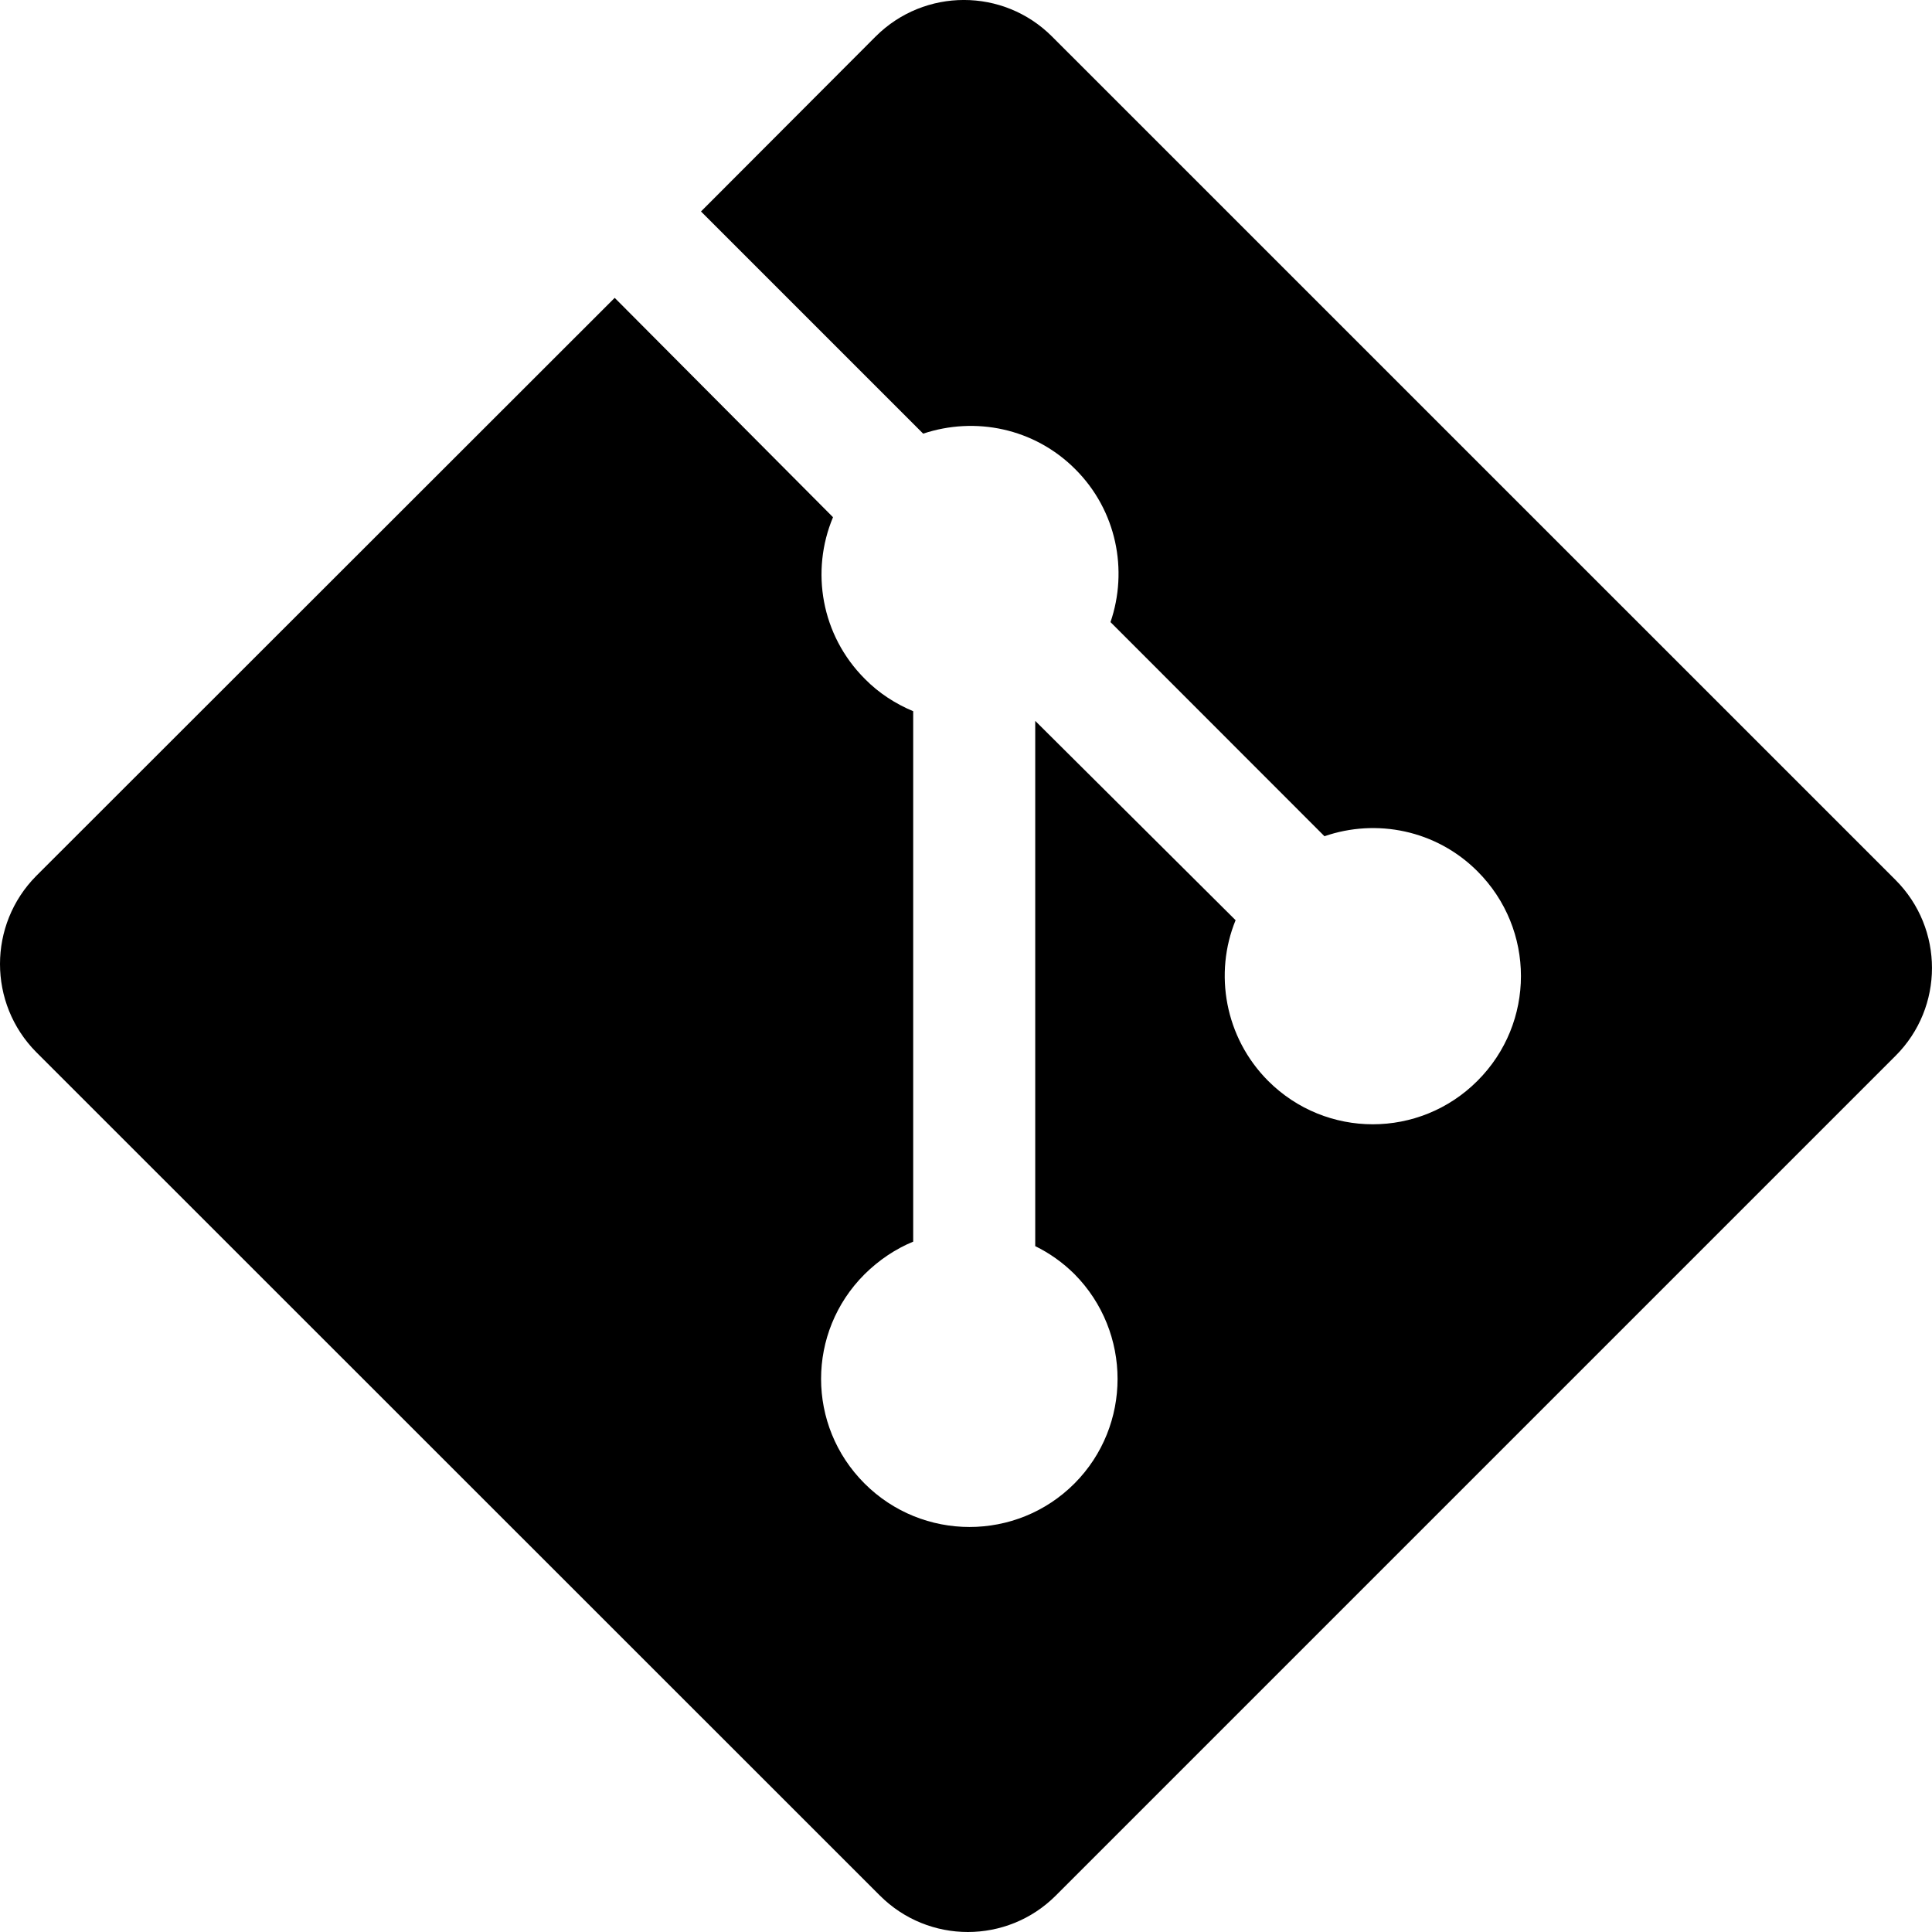
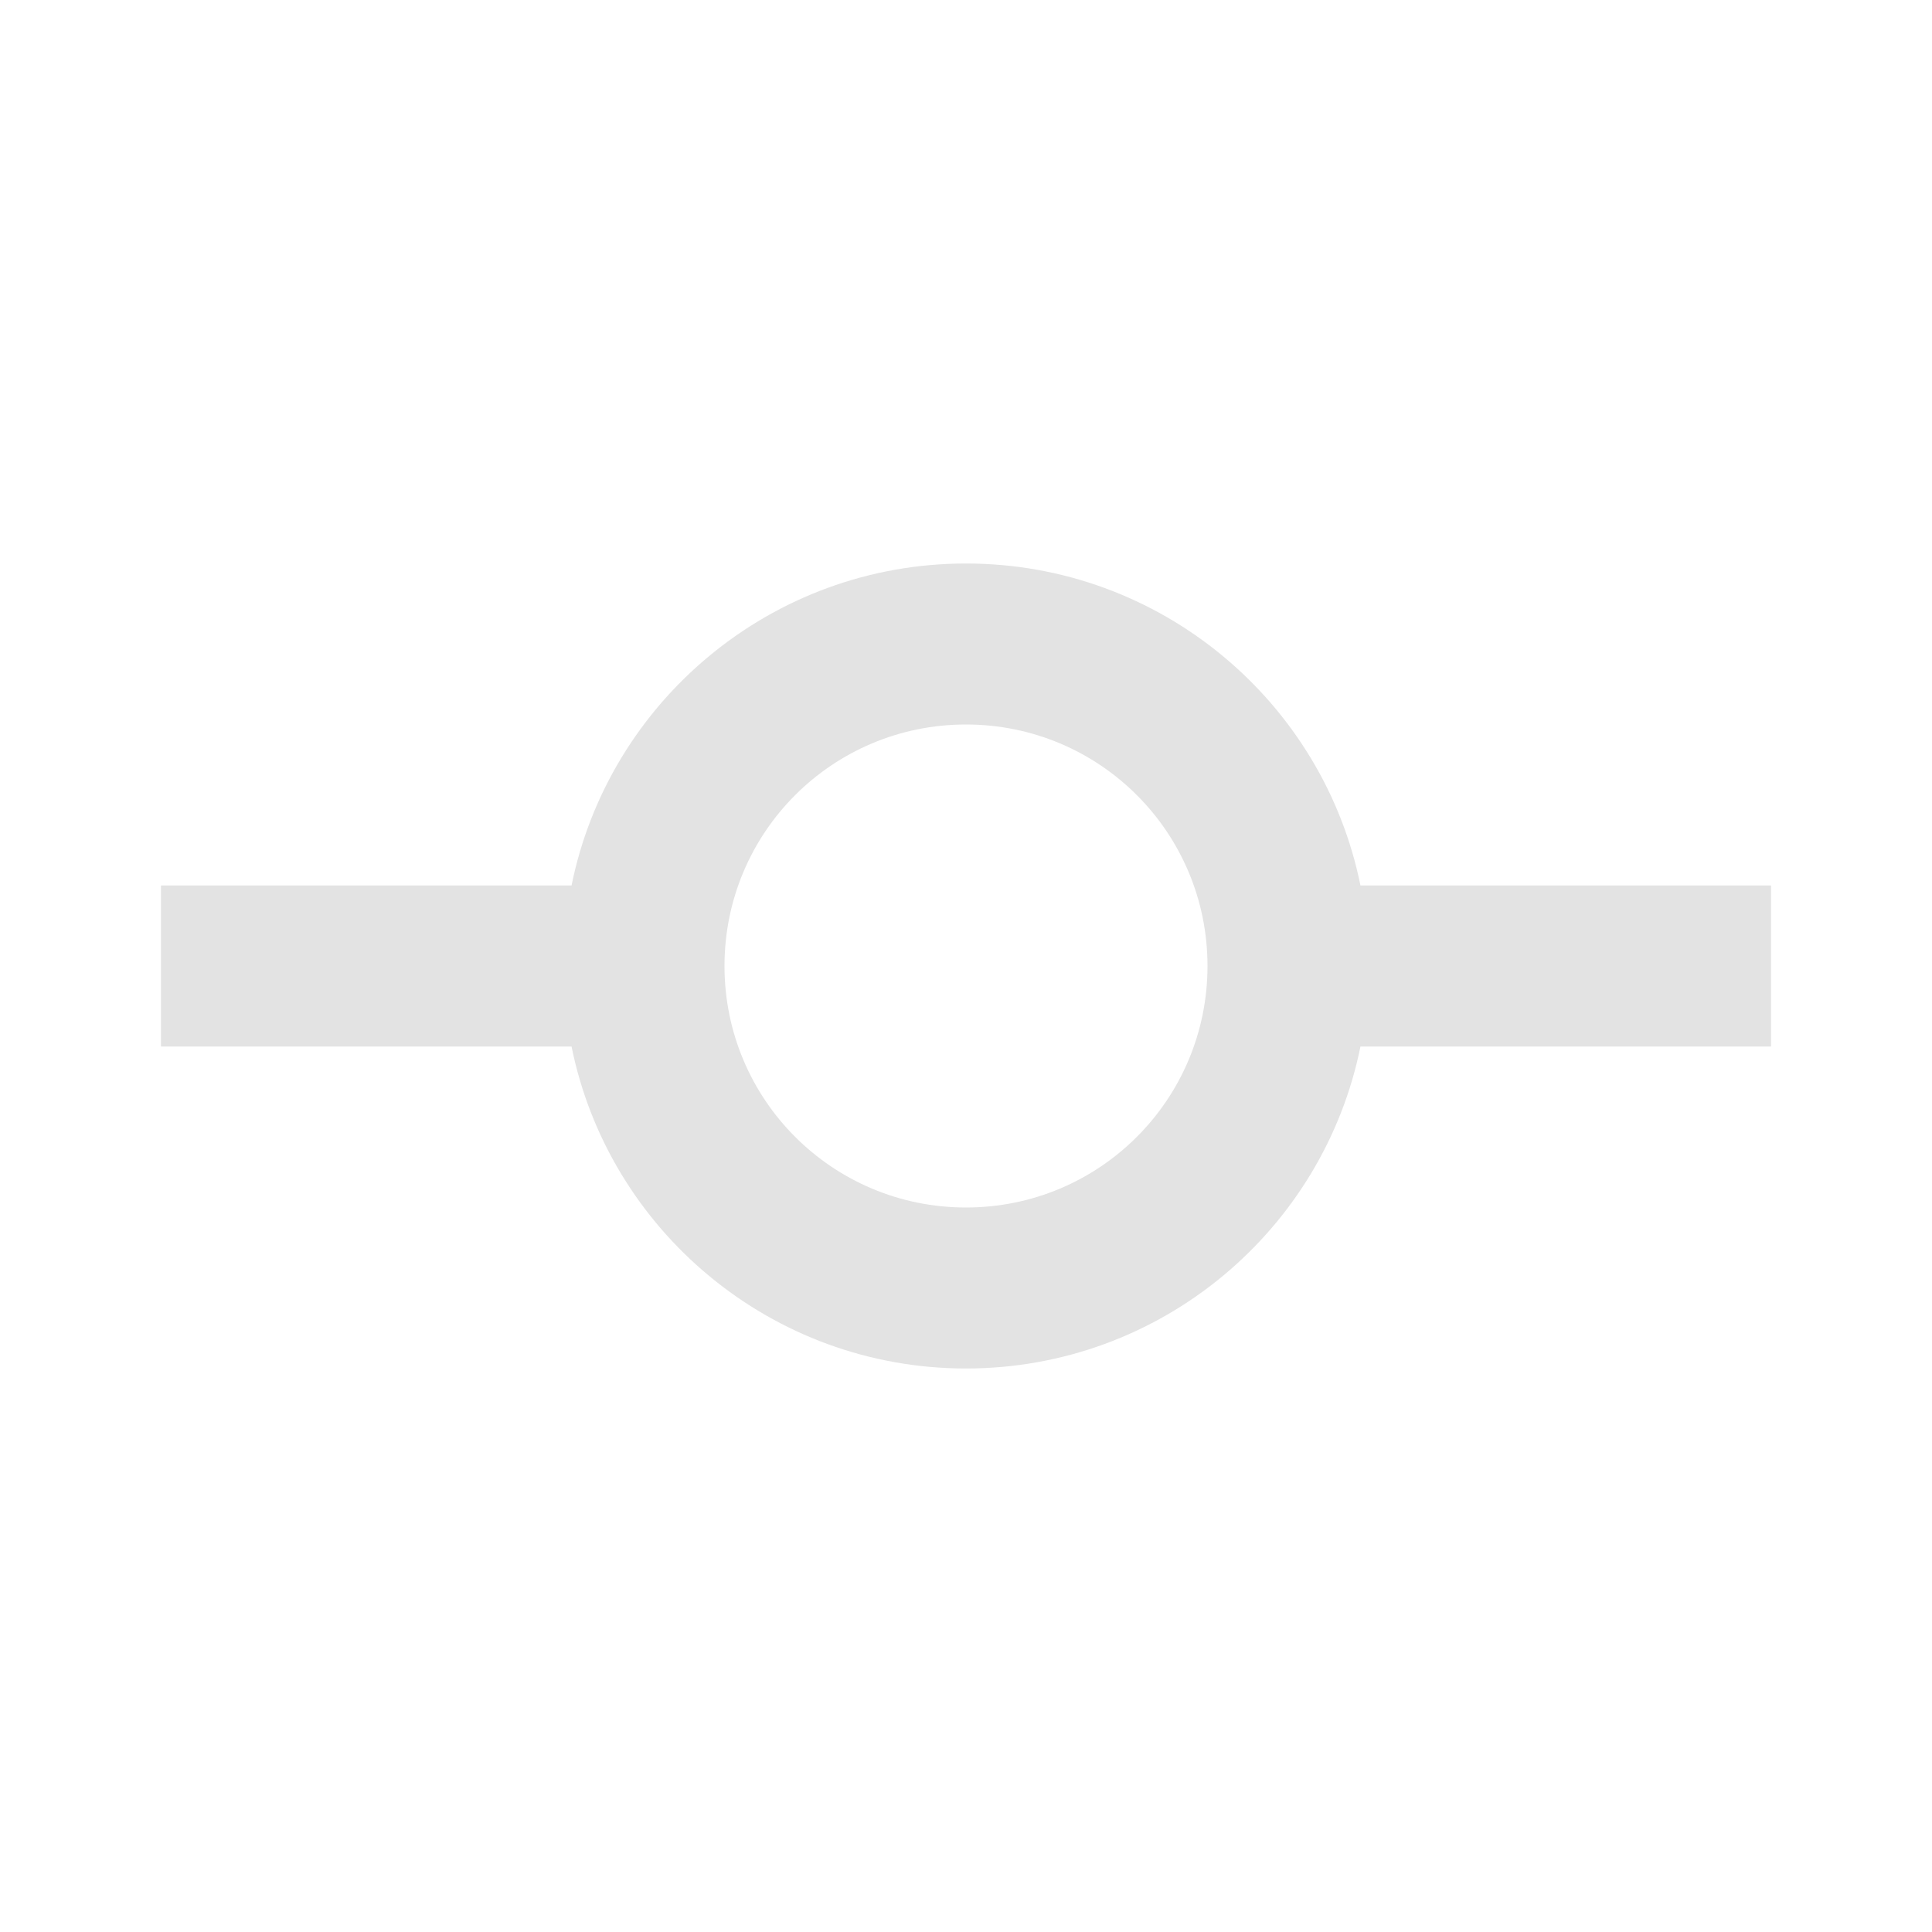
- <svg xmlns="http://www.w3.org/2000/svg" role="img" viewBox="0 0 24 24">
-   <path d="M23.546 10.93L13.067.452c-.604-.603-1.582-.603-2.188 0L8.708 2.627l2.76 2.76c.645-.215 1.379-.07 1.889.441.516.515.658 1.258.438 1.9l2.658 2.66c.645-.223 1.387-.078 1.9.435.721.72.721 1.884 0 2.604-.719.719-1.881.719-2.6 0-.539-.541-.674-1.337-.404-1.996L12.86 8.955v6.525c.176.086.342.203.488.348.713.721.713 1.883 0 2.6-.719.721-1.889.721-2.609 0-.719-.719-.719-1.879 0-2.598.182-.18.387-.316.605-.406V8.835c-.217-.091-.424-.222-.6-.401-.545-.545-.676-1.342-.396-2.009L7.636 3.7.45 10.881c-.6.605-.6 1.584 0 2.189l10.48 10.477c.604.604 1.582.604 2.186 0l10.43-10.43c.605-.603.605-1.582 0-2.187" />
+ <svg xmlns="http://www.w3.org/2000/svg" enable-background="new 0 0 24 24" height="24px" viewBox="0 0 24 24" width="24px" fill="#e3e3e3">
+   <g>
+     <rect fill="none" height="24" width="24" />
+   </g>
+   <g>
+     <path d="M16.9,11L16.9,11c-0.46-2.28-2.48-4-4.9-4s-4.44,1.72-4.9,4h0H2v2h5.1h0c0.46,2.28,2.48,4,4.9,4s4.44-1.72,4.9-4h0H22v-2 H16.9z M12,15c-1.66,0-3-1.34-3-3s1.34-3,3-3s3,1.34,3,3S13.66,15,12,15z" />
+   </g>
</svg>
